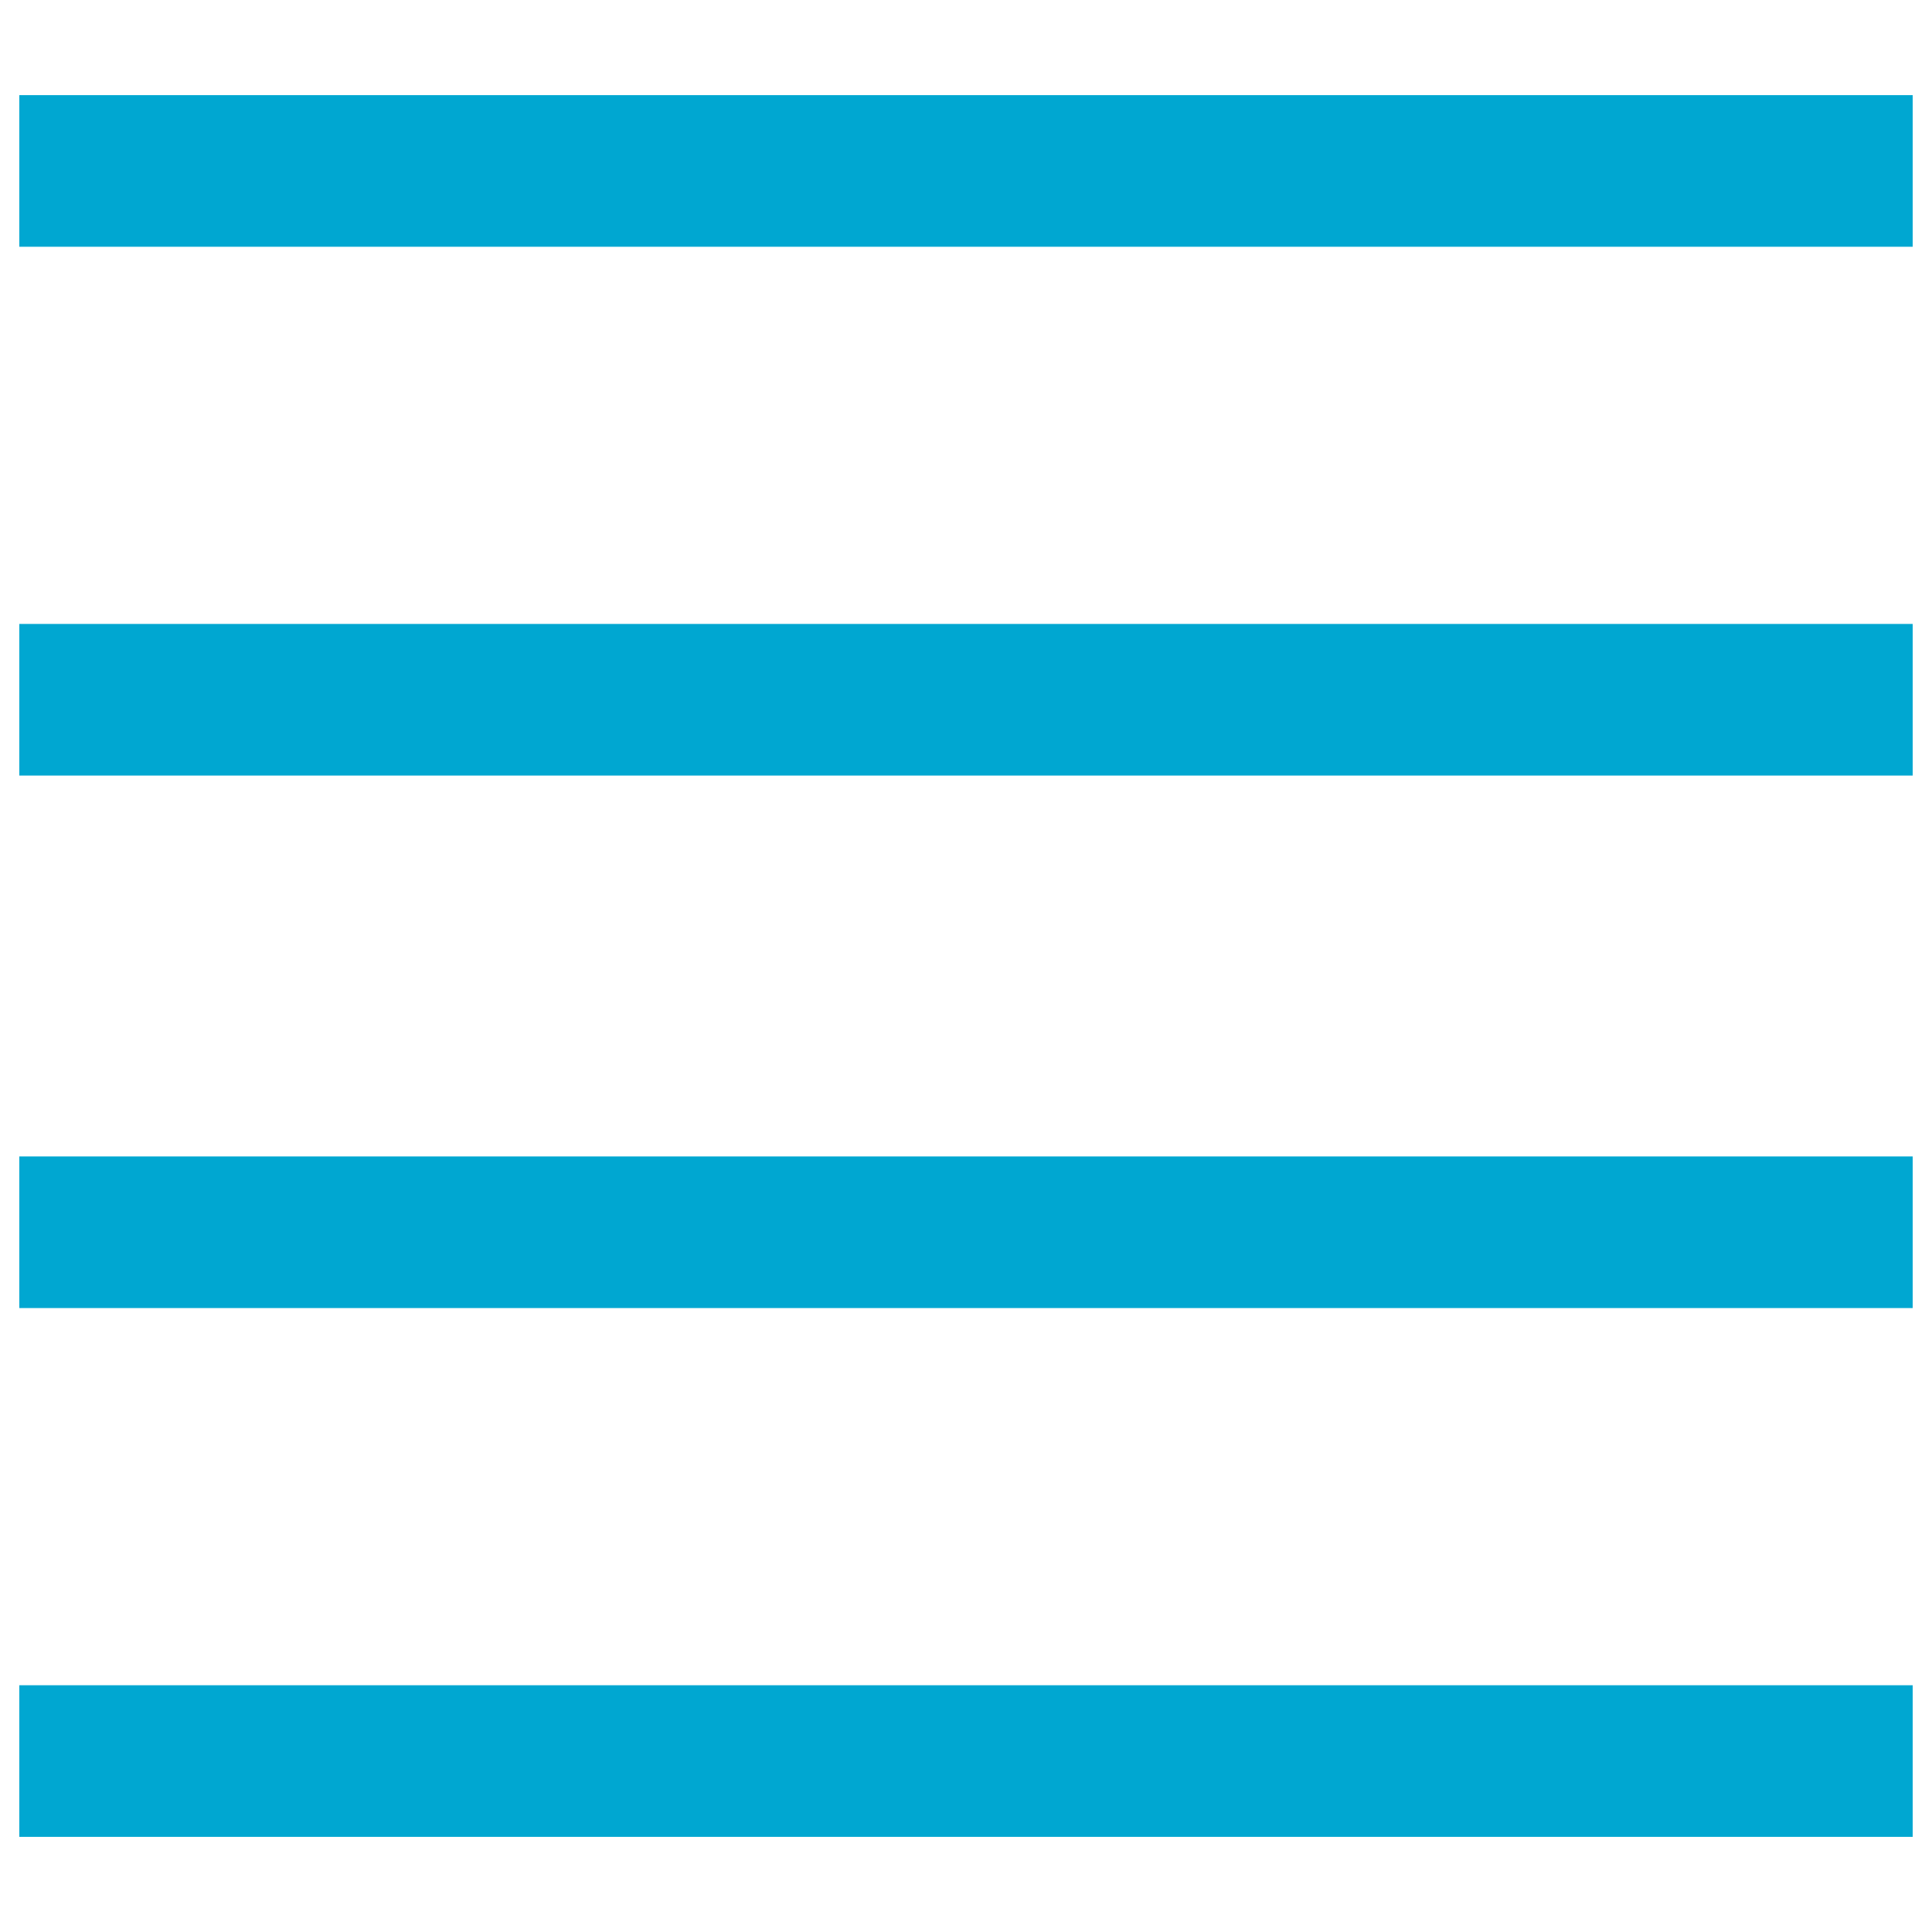
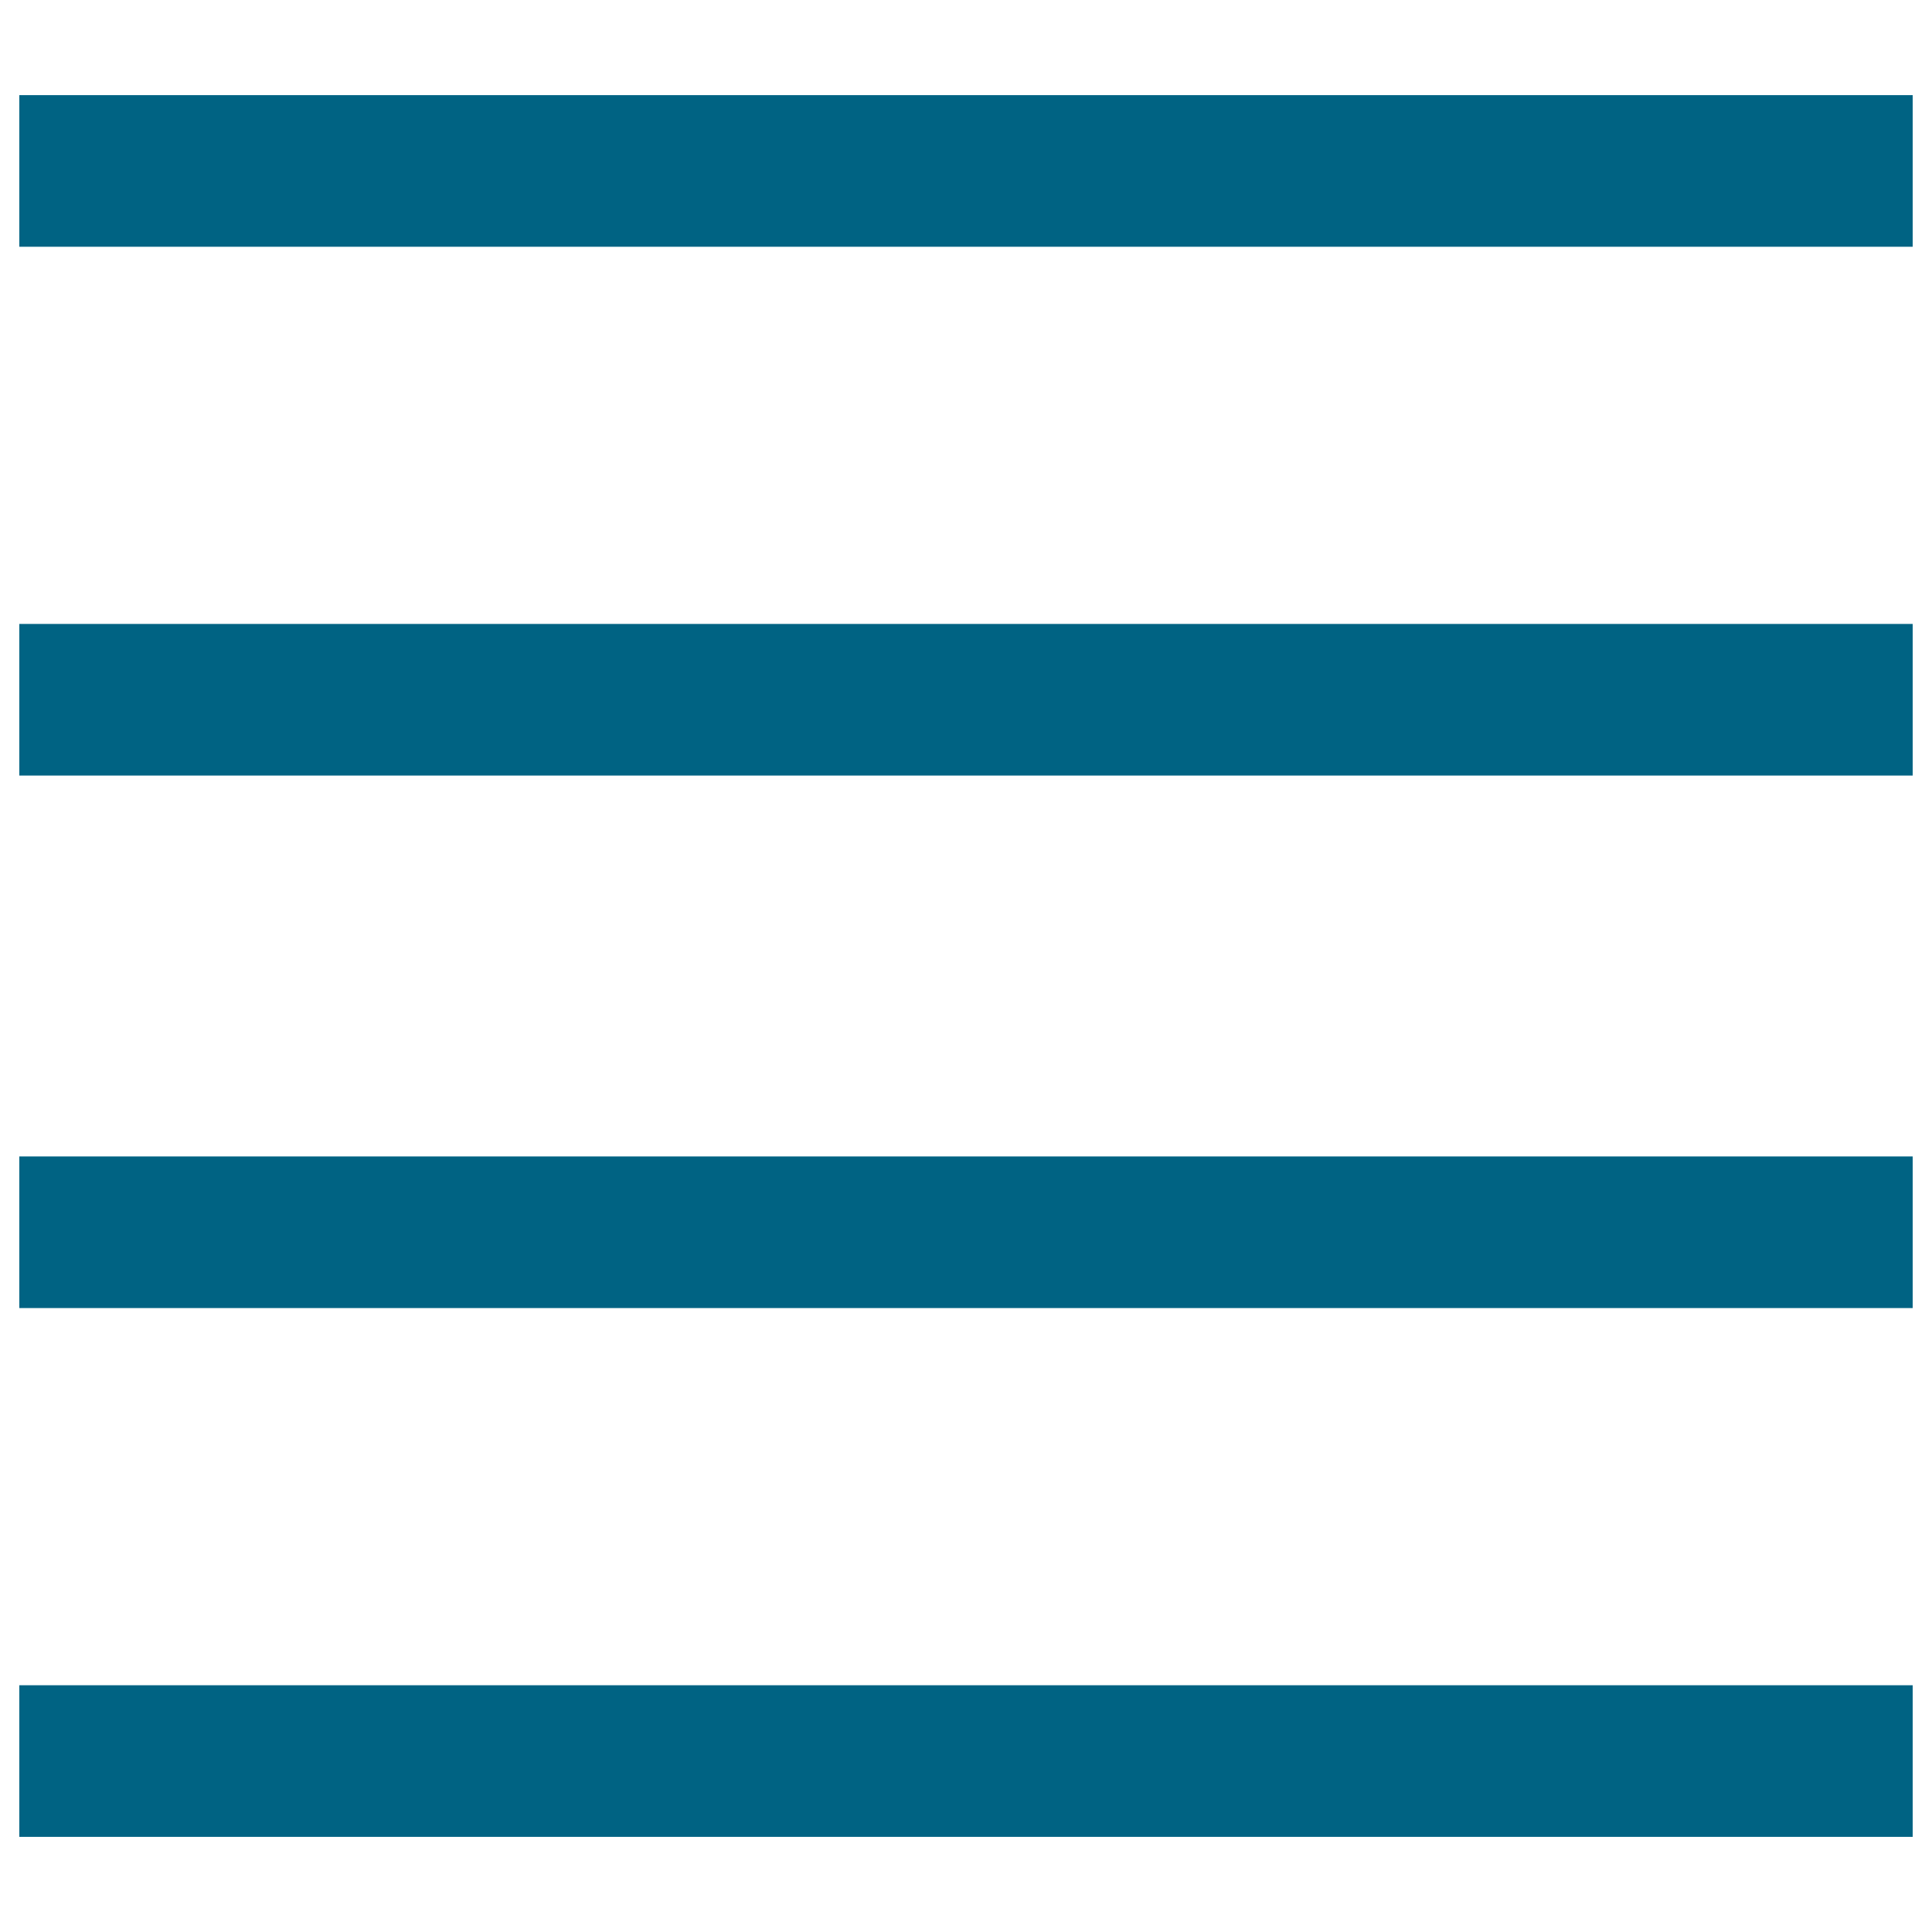
- <svg xmlns="http://www.w3.org/2000/svg" version="1.1" fill="#00a7d1" x="0px" y="0px" viewBox="0 0 1000 1000" enable-background="new 0 0 1000 1000" xml:space="preserve">
+ <svg xmlns="http://www.w3.org/2000/svg" version="1.1" fill="#006383" x="0px" y="0px" viewBox="0 0 1000 1000" enable-background="new 0 0 1000 1000" xml:space="preserve">
  <g>
    <g transform="translate(0,471) scale(0.1,-0.1)">
      <path d="M100,3825.2v-392.4h4900h4900v392.4v392.4H5000H100V3825.2z" />
      <path d="M100,1088.1V695.7h4900h4900v392.4v392.4H5000H100V1088.1z" />
      <path d="M100-1668.1v-392.4h4900h4900v392.4v392.4H5000H100V-1668.1z" />
      <path d="M100-4405.2v-392.4h4900h4900v392.4v392.4H5000H100V-4405.2z" />
    </g>
  </g>
</svg>
